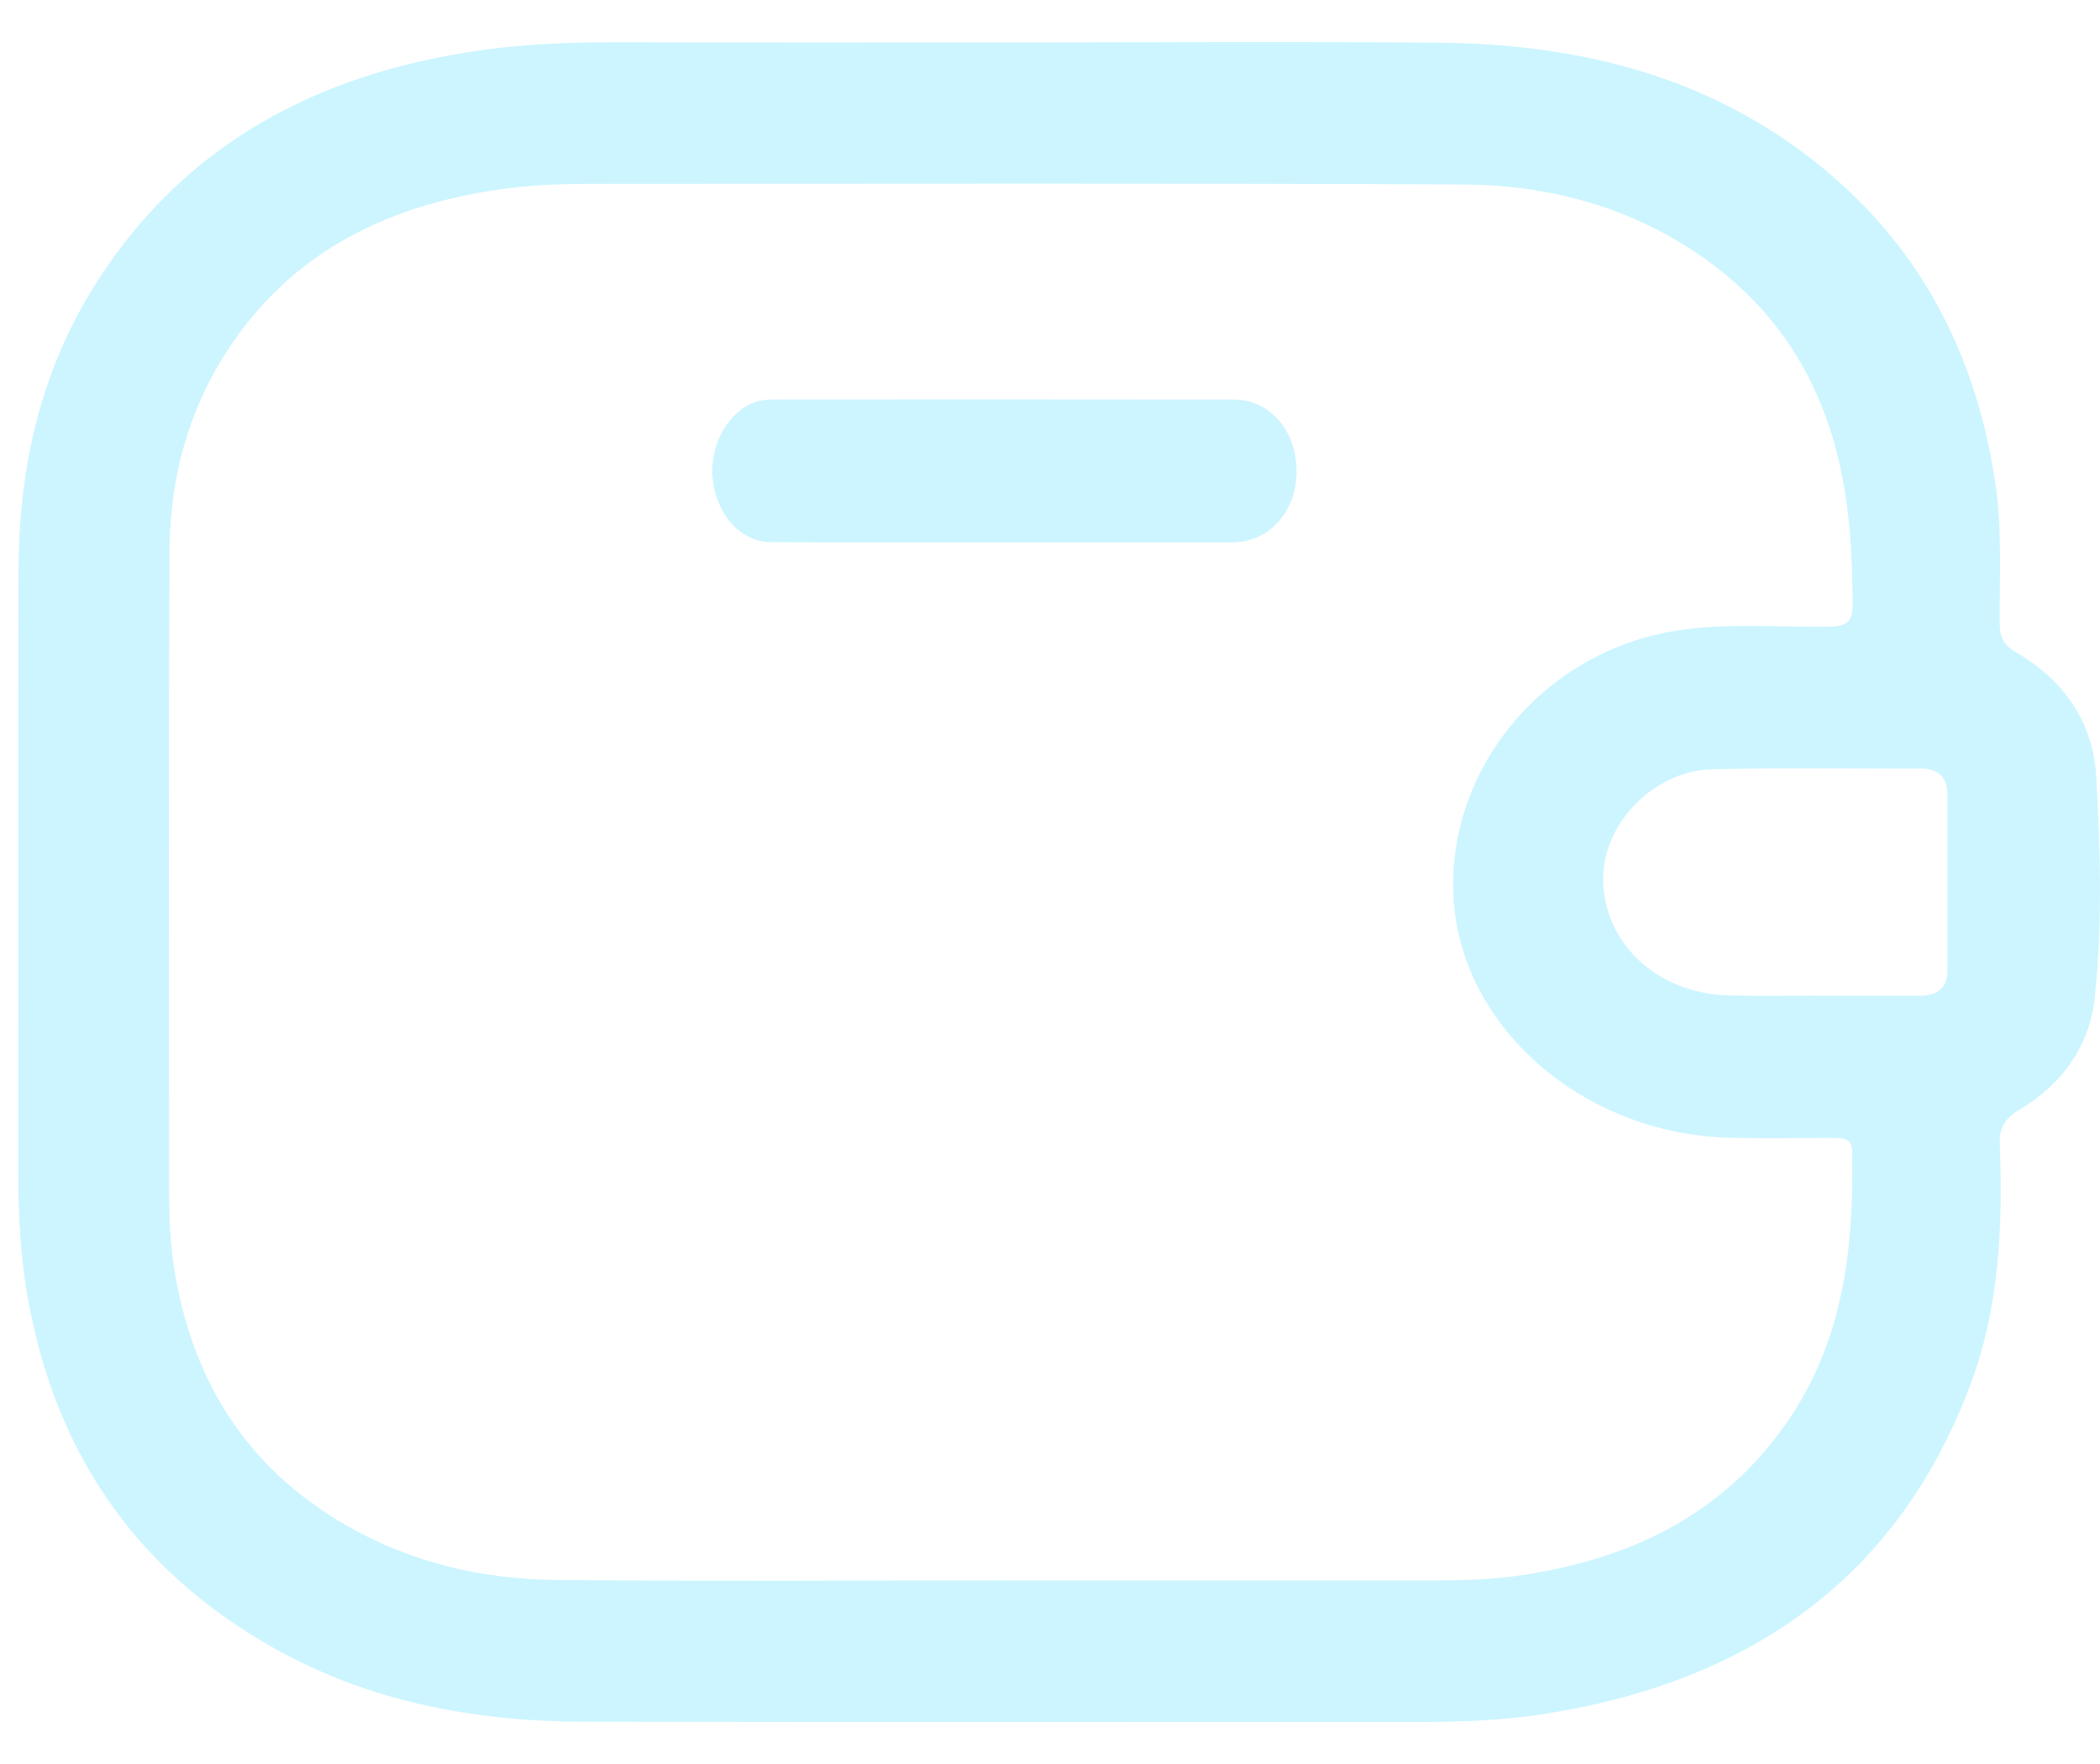
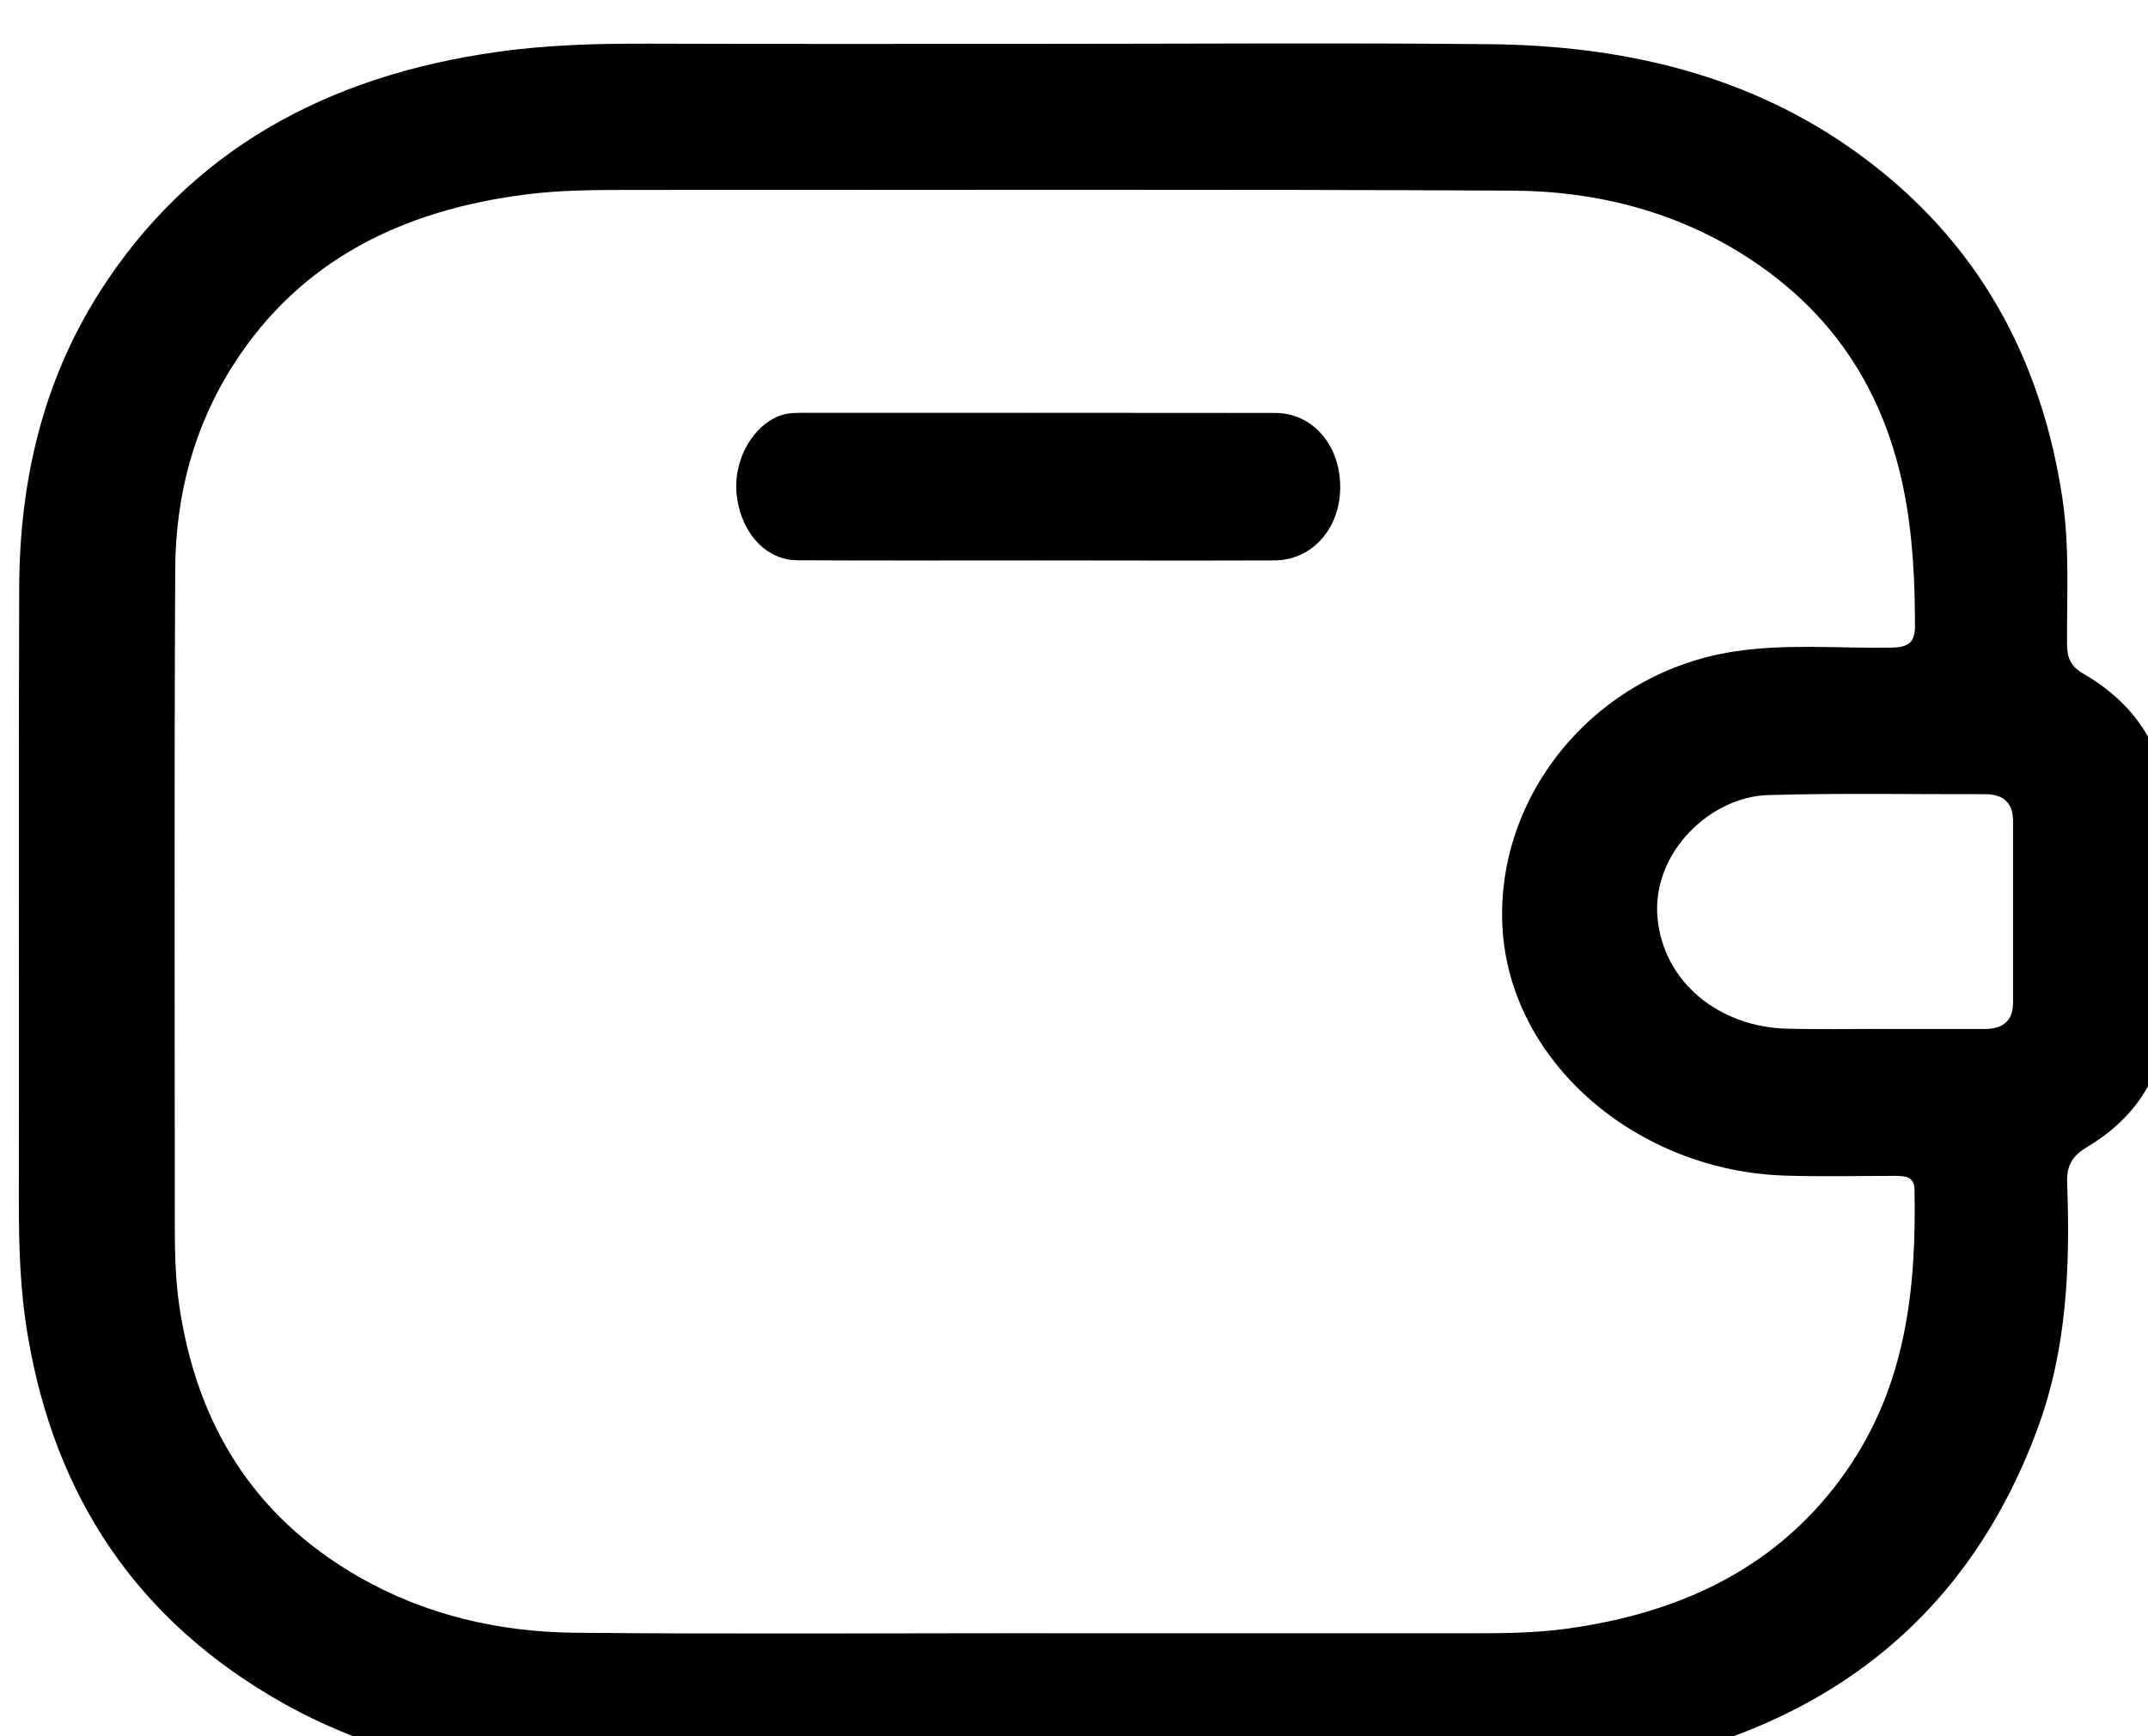
- <svg xmlns="http://www.w3.org/2000/svg" width="25" height="21" viewBox="0 0 25 21" fill="none">
+ <svg xmlns="http://www.w3.org/2000/svg" fill="currentColor">
  <g id="Ø¥Ø¬ÙØ§ÙÙ Ø§ÙÙØ­ÙØ¸Ø©">
-     <path id="Vector" d="M12.066 0.505C13.761 0.505 15.455 0.492 17.149 0.509C18.699 0.524 20.152 0.862 21.403 1.771C22.789 2.778 23.511 4.136 23.753 5.743C23.837 6.304 23.802 6.868 23.806 7.43C23.807 7.58 23.851 7.679 23.992 7.76C24.584 8.102 24.921 8.612 24.956 9.253C25.004 10.125 25.03 11.001 24.938 11.872C24.876 12.447 24.559 12.902 24.038 13.213C23.864 13.316 23.8 13.432 23.807 13.622C23.843 14.583 23.806 15.54 23.465 16.461C22.623 18.737 20.889 20.012 18.385 20.404C17.89 20.482 17.388 20.5 16.885 20.5C13.578 20.498 10.27 20.503 6.962 20.497C5.659 20.495 4.411 20.262 3.278 19.63C1.56 18.67 0.63 17.218 0.321 15.392C0.232 14.876 0.216 14.355 0.217 13.833C0.221 11.479 0.212 9.125 0.221 6.771C0.226 5.566 0.481 4.414 1.146 3.367C2.184 1.736 3.756 0.875 5.726 0.598C6.303 0.516 6.885 0.501 7.468 0.503C9.001 0.508 10.533 0.505 12.066 0.505ZM12.035 18.814V18.815C13.649 18.815 15.263 18.815 16.877 18.815C17.262 18.815 17.647 18.816 18.03 18.764C19.381 18.582 20.502 18.04 21.265 16.944C21.954 15.955 22.071 14.843 22.049 13.701C22.046 13.556 21.945 13.546 21.829 13.546C21.407 13.546 20.985 13.556 20.564 13.543C18.854 13.492 17.378 12.234 17.303 10.665C17.23 9.144 18.381 7.748 19.974 7.505C20.572 7.413 21.172 7.47 21.772 7.461C21.977 7.458 22.056 7.408 22.055 7.203C22.054 6.833 22.041 6.463 21.997 6.096C21.848 4.827 21.312 3.752 20.173 2.996C19.348 2.448 18.409 2.201 17.415 2.196C14.035 2.179 10.655 2.189 7.274 2.188C6.871 2.188 6.469 2.188 6.067 2.239C4.63 2.419 3.459 3.001 2.693 4.194C2.228 4.918 2.023 5.718 2.018 6.553C2.006 9.025 2.013 11.498 2.013 13.97C2.013 14.332 2.012 14.692 2.066 15.052C2.266 16.381 2.895 17.458 4.141 18.17C4.903 18.605 5.746 18.801 6.627 18.809C8.429 18.826 10.231 18.814 12.034 18.814H12.035ZM21.667 11.853C21.667 11.853 21.667 11.853 21.667 11.854C22.061 11.854 22.455 11.853 22.849 11.854C23.067 11.855 23.184 11.762 23.184 11.551C23.184 10.854 23.183 10.158 23.184 9.461C23.184 9.254 23.081 9.148 22.858 9.149C22.026 9.151 21.192 9.135 20.361 9.159C19.701 9.179 19.023 9.82 19.089 10.57C19.155 11.311 19.796 11.834 20.592 11.851C20.95 11.859 21.308 11.853 21.666 11.853H21.667Z" fill="#CCF5FF" />
-     <path id="Vector_2" d="M11.94 6.456C11.021 6.456 10.101 6.459 9.182 6.454C8.83 6.452 8.551 6.156 8.489 5.741C8.431 5.356 8.626 4.955 8.939 4.806C9.028 4.763 9.12 4.756 9.214 4.756C11.038 4.756 12.863 4.754 14.687 4.757C15.113 4.757 15.431 5.121 15.435 5.6C15.44 6.084 15.114 6.455 14.676 6.456C13.764 6.459 12.852 6.457 11.94 6.456Z" fill="#CCF5FF" />
+     <path id="Vector" d="M12.066 0.505C13.761 0.505 15.455 0.492 17.149 0.509C18.699 0.524 20.152 0.862 21.403 1.771C22.789 2.778 23.511 4.136 23.753 5.743C23.837 6.304 23.802 6.868 23.806 7.43C23.807 7.58 23.851 7.679 23.992 7.76C24.584 8.102 24.921 8.612 24.956 9.253C25.004 10.125 25.03 11.001 24.938 11.872C24.876 12.447 24.559 12.902 24.038 13.213C23.864 13.316 23.8 13.432 23.807 13.622C23.843 14.583 23.806 15.54 23.465 16.461C22.623 18.737 20.889 20.012 18.385 20.404C17.89 20.482 17.388 20.5 16.885 20.5C13.578 20.498 10.27 20.503 6.962 20.497C5.659 20.495 4.411 20.262 3.278 19.63C1.56 18.67 0.63 17.218 0.321 15.392C0.232 14.876 0.216 14.355 0.217 13.833C0.221 11.479 0.212 9.125 0.221 6.771C0.226 5.566 0.481 4.414 1.146 3.367C2.184 1.736 3.756 0.875 5.726 0.598C6.303 0.516 6.885 0.501 7.468 0.503C9.001 0.508 10.533 0.505 12.066 0.505ZM12.035 18.814V18.815C13.649 18.815 15.263 18.815 16.877 18.815C17.262 18.815 17.647 18.816 18.03 18.764C19.381 18.582 20.502 18.04 21.265 16.944C21.954 15.955 22.071 14.843 22.049 13.701C22.046 13.556 21.945 13.546 21.829 13.546C21.407 13.546 20.985 13.556 20.564 13.543C18.854 13.492 17.378 12.234 17.303 10.665C17.23 9.144 18.381 7.748 19.974 7.505C20.572 7.413 21.172 7.47 21.772 7.461C21.977 7.458 22.056 7.408 22.055 7.203C22.054 6.833 22.041 6.463 21.997 6.096C21.848 4.827 21.312 3.752 20.173 2.996C19.348 2.448 18.409 2.201 17.415 2.196C14.035 2.179 10.655 2.189 7.274 2.188C6.871 2.188 6.469 2.188 6.067 2.239C4.63 2.419 3.459 3.001 2.693 4.194C2.228 4.918 2.023 5.718 2.018 6.553C2.006 9.025 2.013 11.498 2.013 13.97C2.013 14.332 2.012 14.692 2.066 15.052C2.266 16.381 2.895 17.458 4.141 18.17C4.903 18.605 5.746 18.801 6.627 18.809C8.429 18.826 10.231 18.814 12.034 18.814H12.035ZM21.667 11.853C21.667 11.853 21.667 11.853 21.667 11.854C22.061 11.854 22.455 11.853 22.849 11.854C23.067 11.855 23.184 11.762 23.184 11.551C23.184 10.854 23.183 10.158 23.184 9.461C23.184 9.254 23.081 9.148 22.858 9.149C22.026 9.151 21.192 9.135 20.361 9.159C19.701 9.179 19.023 9.82 19.089 10.57C19.155 11.311 19.796 11.834 20.592 11.851C20.95 11.859 21.308 11.853 21.666 11.853H21.667Z" fill="currentColor" />
+     <path id="Vector_2" d="M11.94 6.456C11.021 6.456 10.101 6.459 9.182 6.454C8.83 6.452 8.551 6.156 8.489 5.741C8.431 5.356 8.626 4.955 8.939 4.806C9.028 4.763 9.12 4.756 9.214 4.756C11.038 4.756 12.863 4.754 14.687 4.757C15.113 4.757 15.431 5.121 15.435 5.6C15.44 6.084 15.114 6.455 14.676 6.456C13.764 6.459 12.852 6.457 11.94 6.456Z" fill="currentColor" />
  </g>
</svg>
